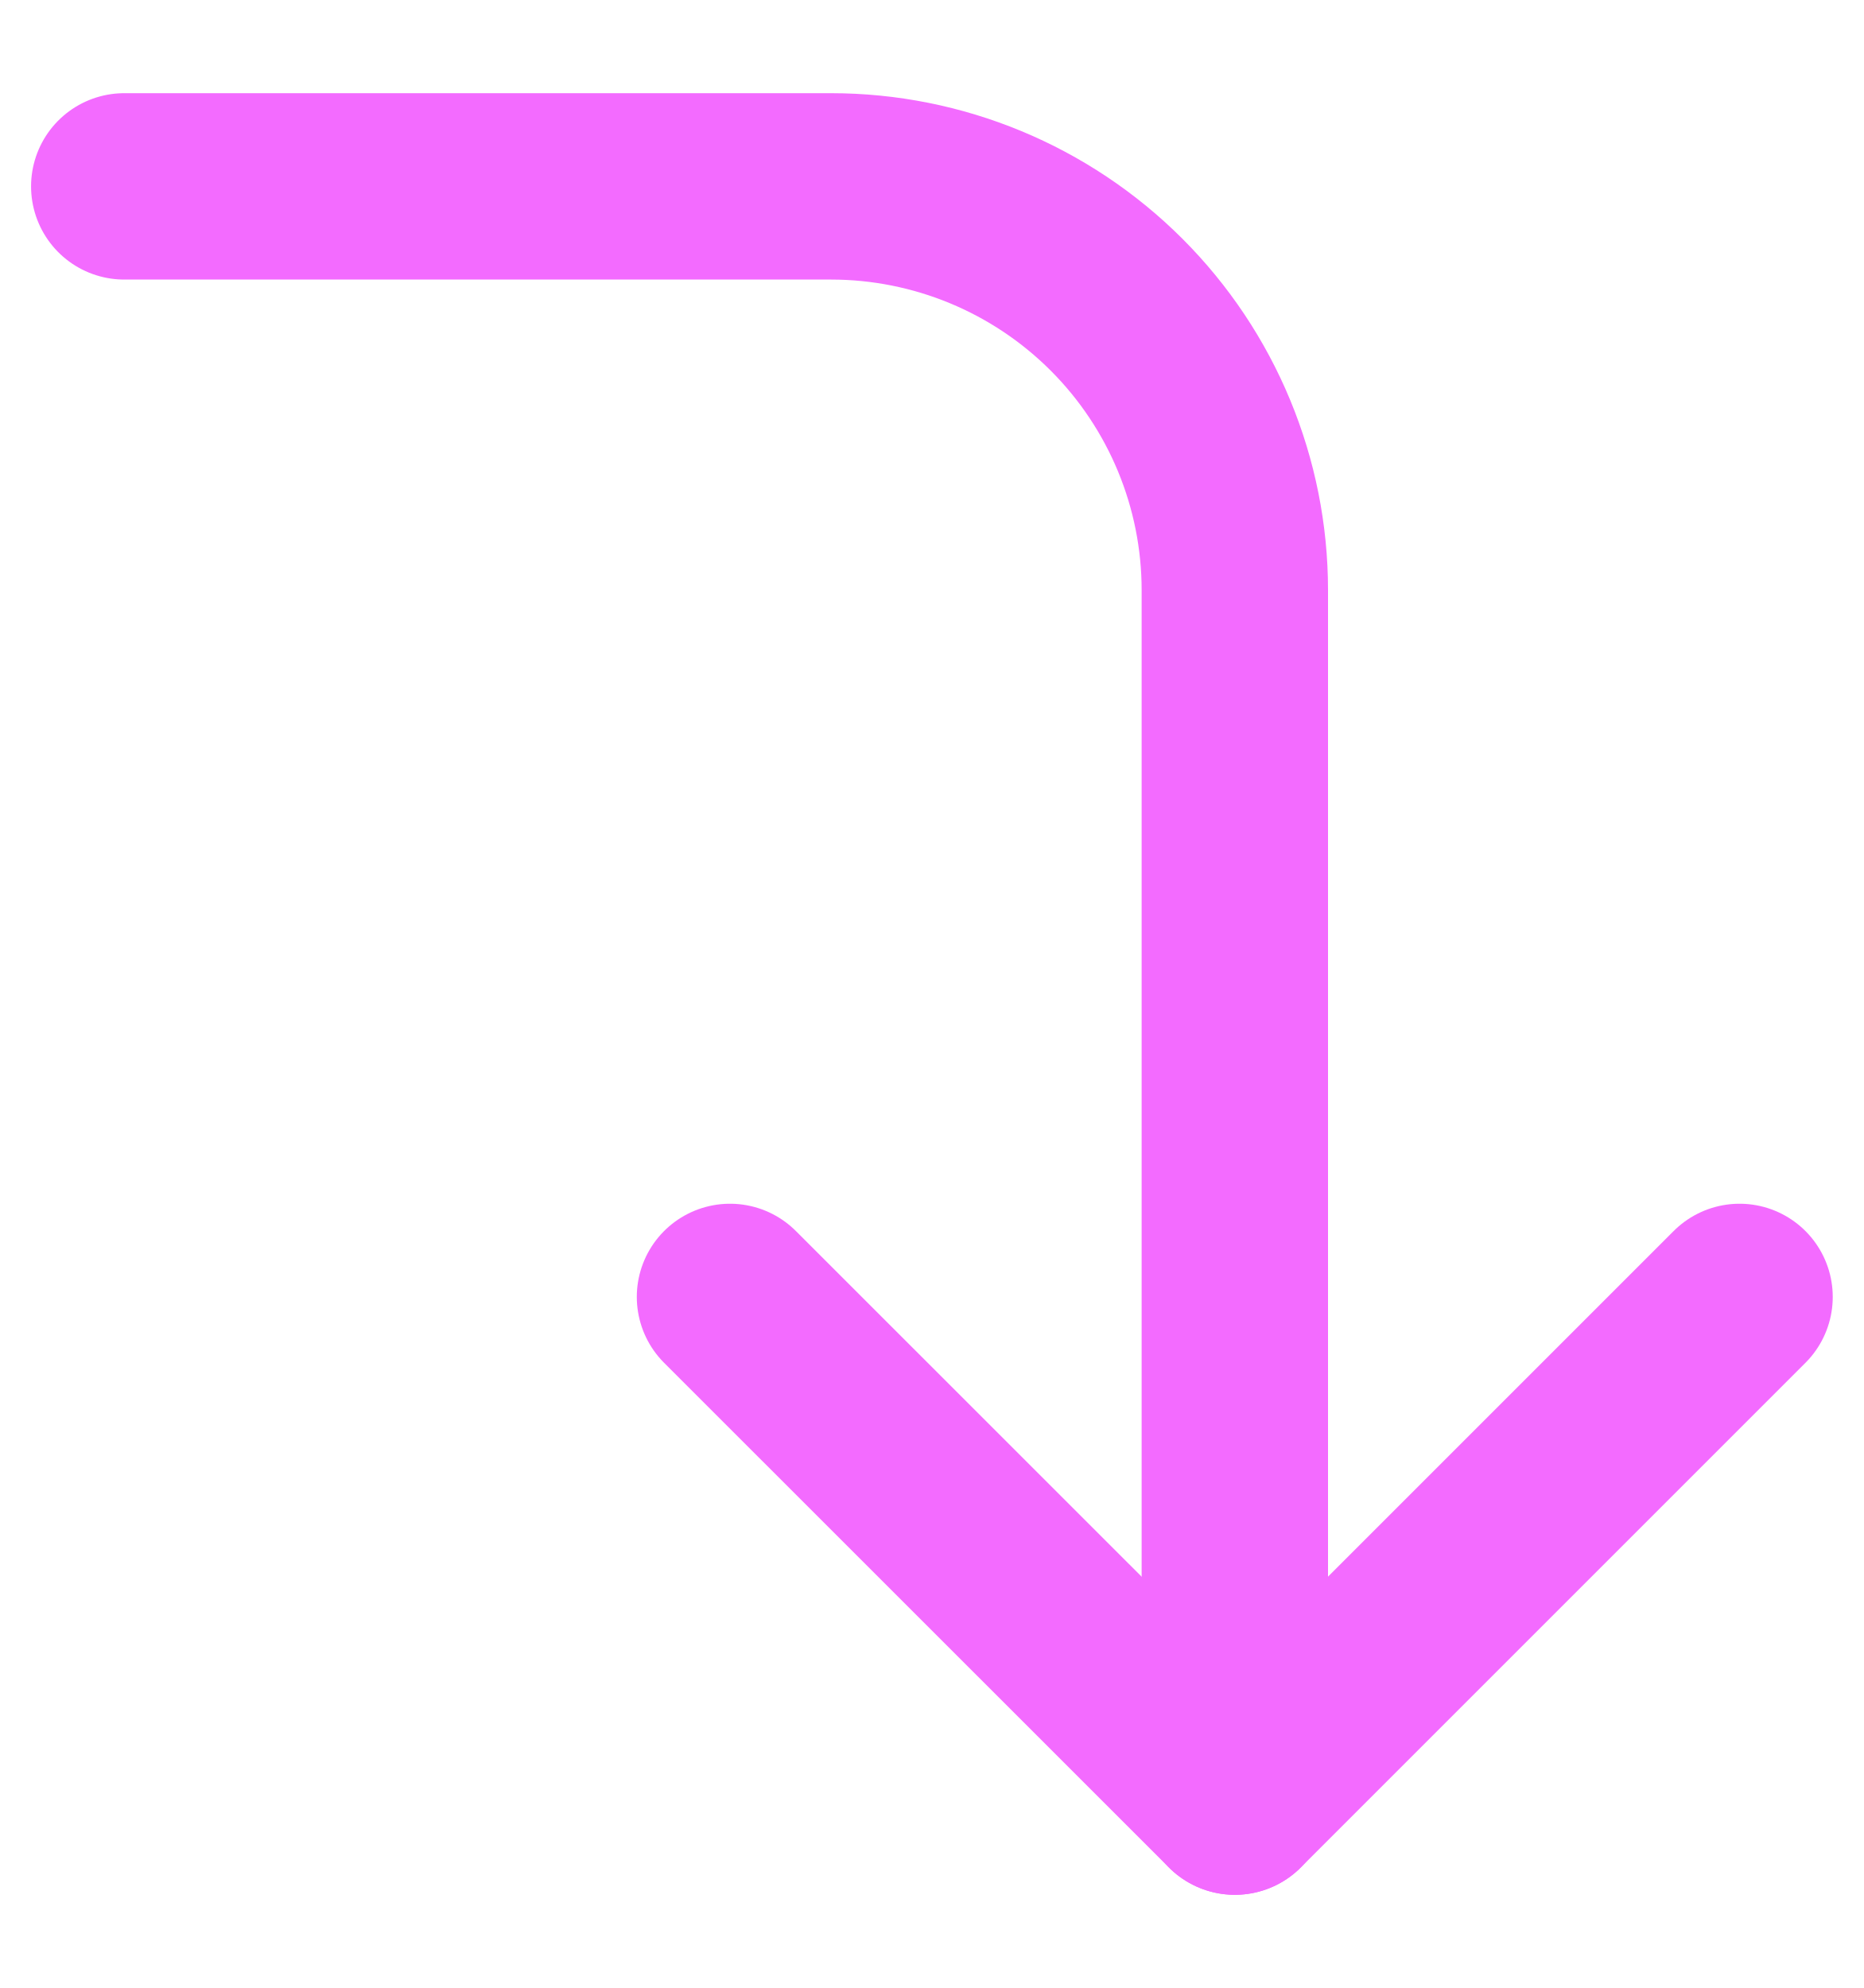
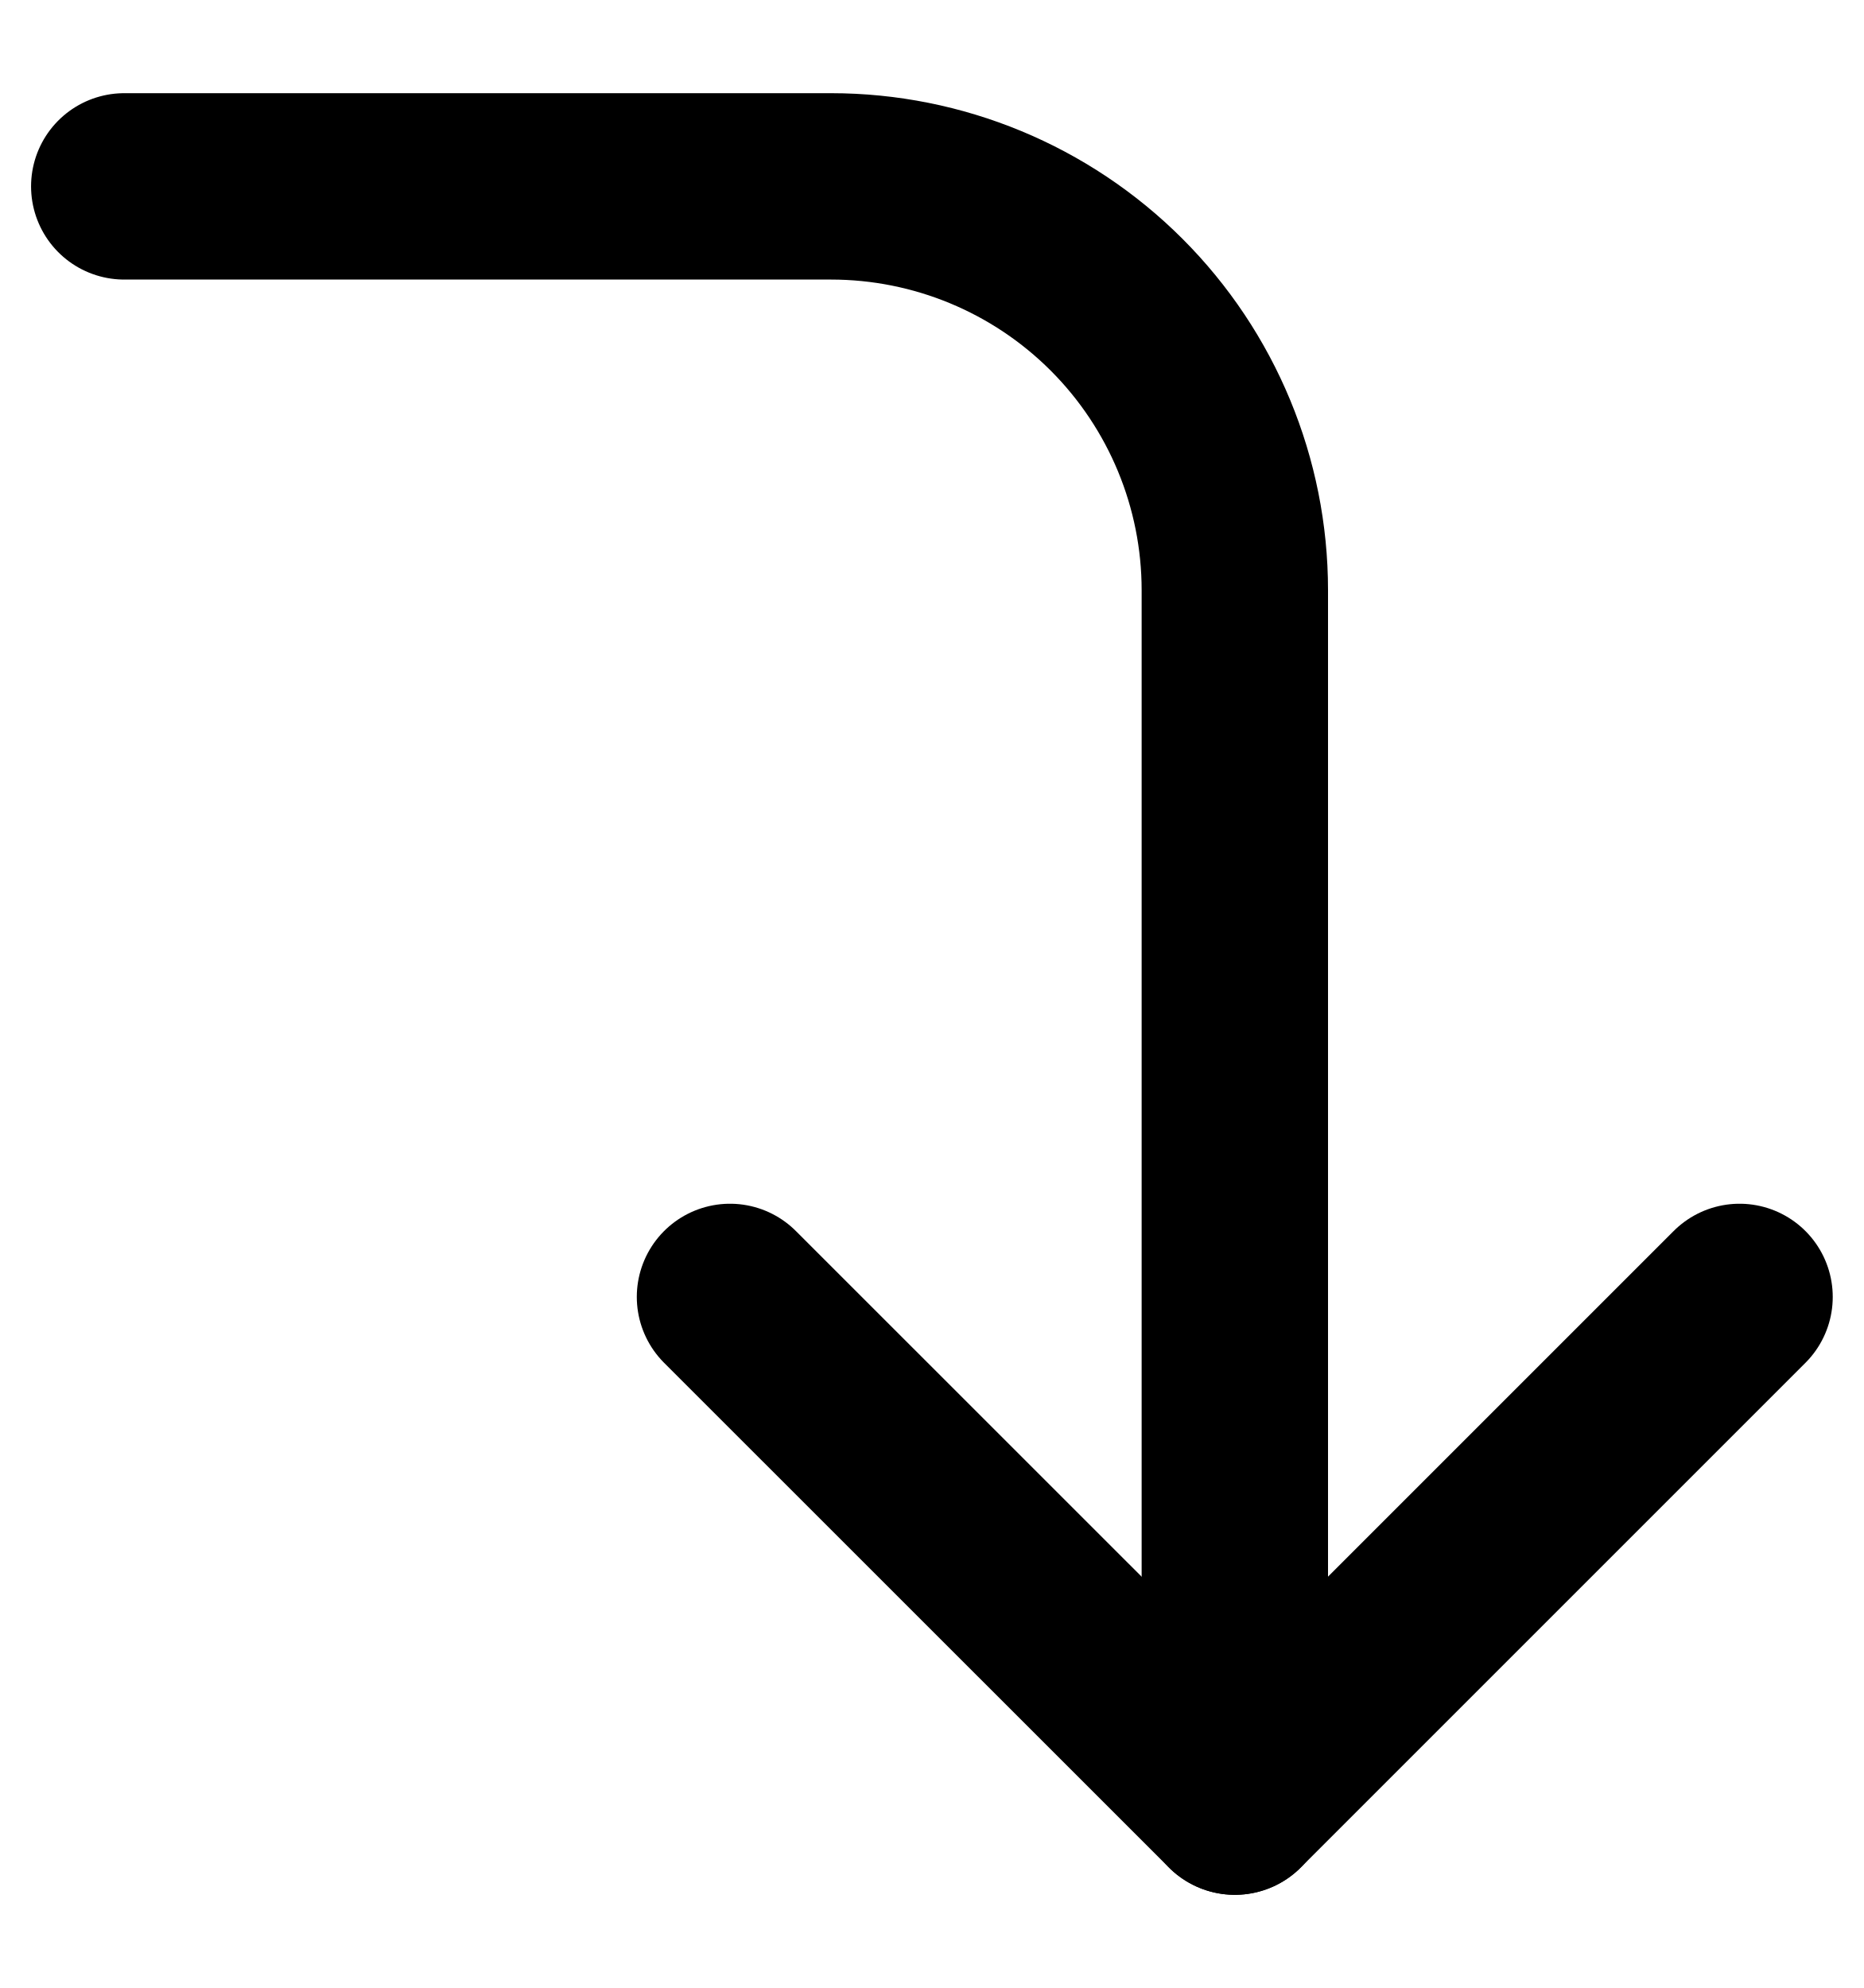
<svg xmlns="http://www.w3.org/2000/svg" width="15" height="16" viewBox="0 0 15 16" fill="none">
-   <path d="M5.875 10.438L9.938 14.5L14 10.438" stroke="#F36BFF" stroke-width="1.5" stroke-linecap="round" stroke-linejoin="round" />
-   <path d="M1 1.5H6.688C7.549 1.5 8.376 1.842 8.986 2.452C9.595 3.061 9.938 3.888 9.938 4.75V14.5" stroke="#F36BFF" stroke-width="1.5" stroke-linecap="round" stroke-linejoin="round" />
+   <path d="M5.875 10.438L9.938 14.5L14 10.438" stroke="currentColor" stroke-width="1.5" stroke-linecap="round" stroke-linejoin="round" />
+   <path d="M1 1.5H6.688C7.549 1.5 8.376 1.842 8.986 2.452C9.595 3.061 9.938 3.888 9.938 4.75V14.5" stroke="currentColor" stroke-width="1.5" stroke-linecap="round" stroke-linejoin="round" />
</svg>
